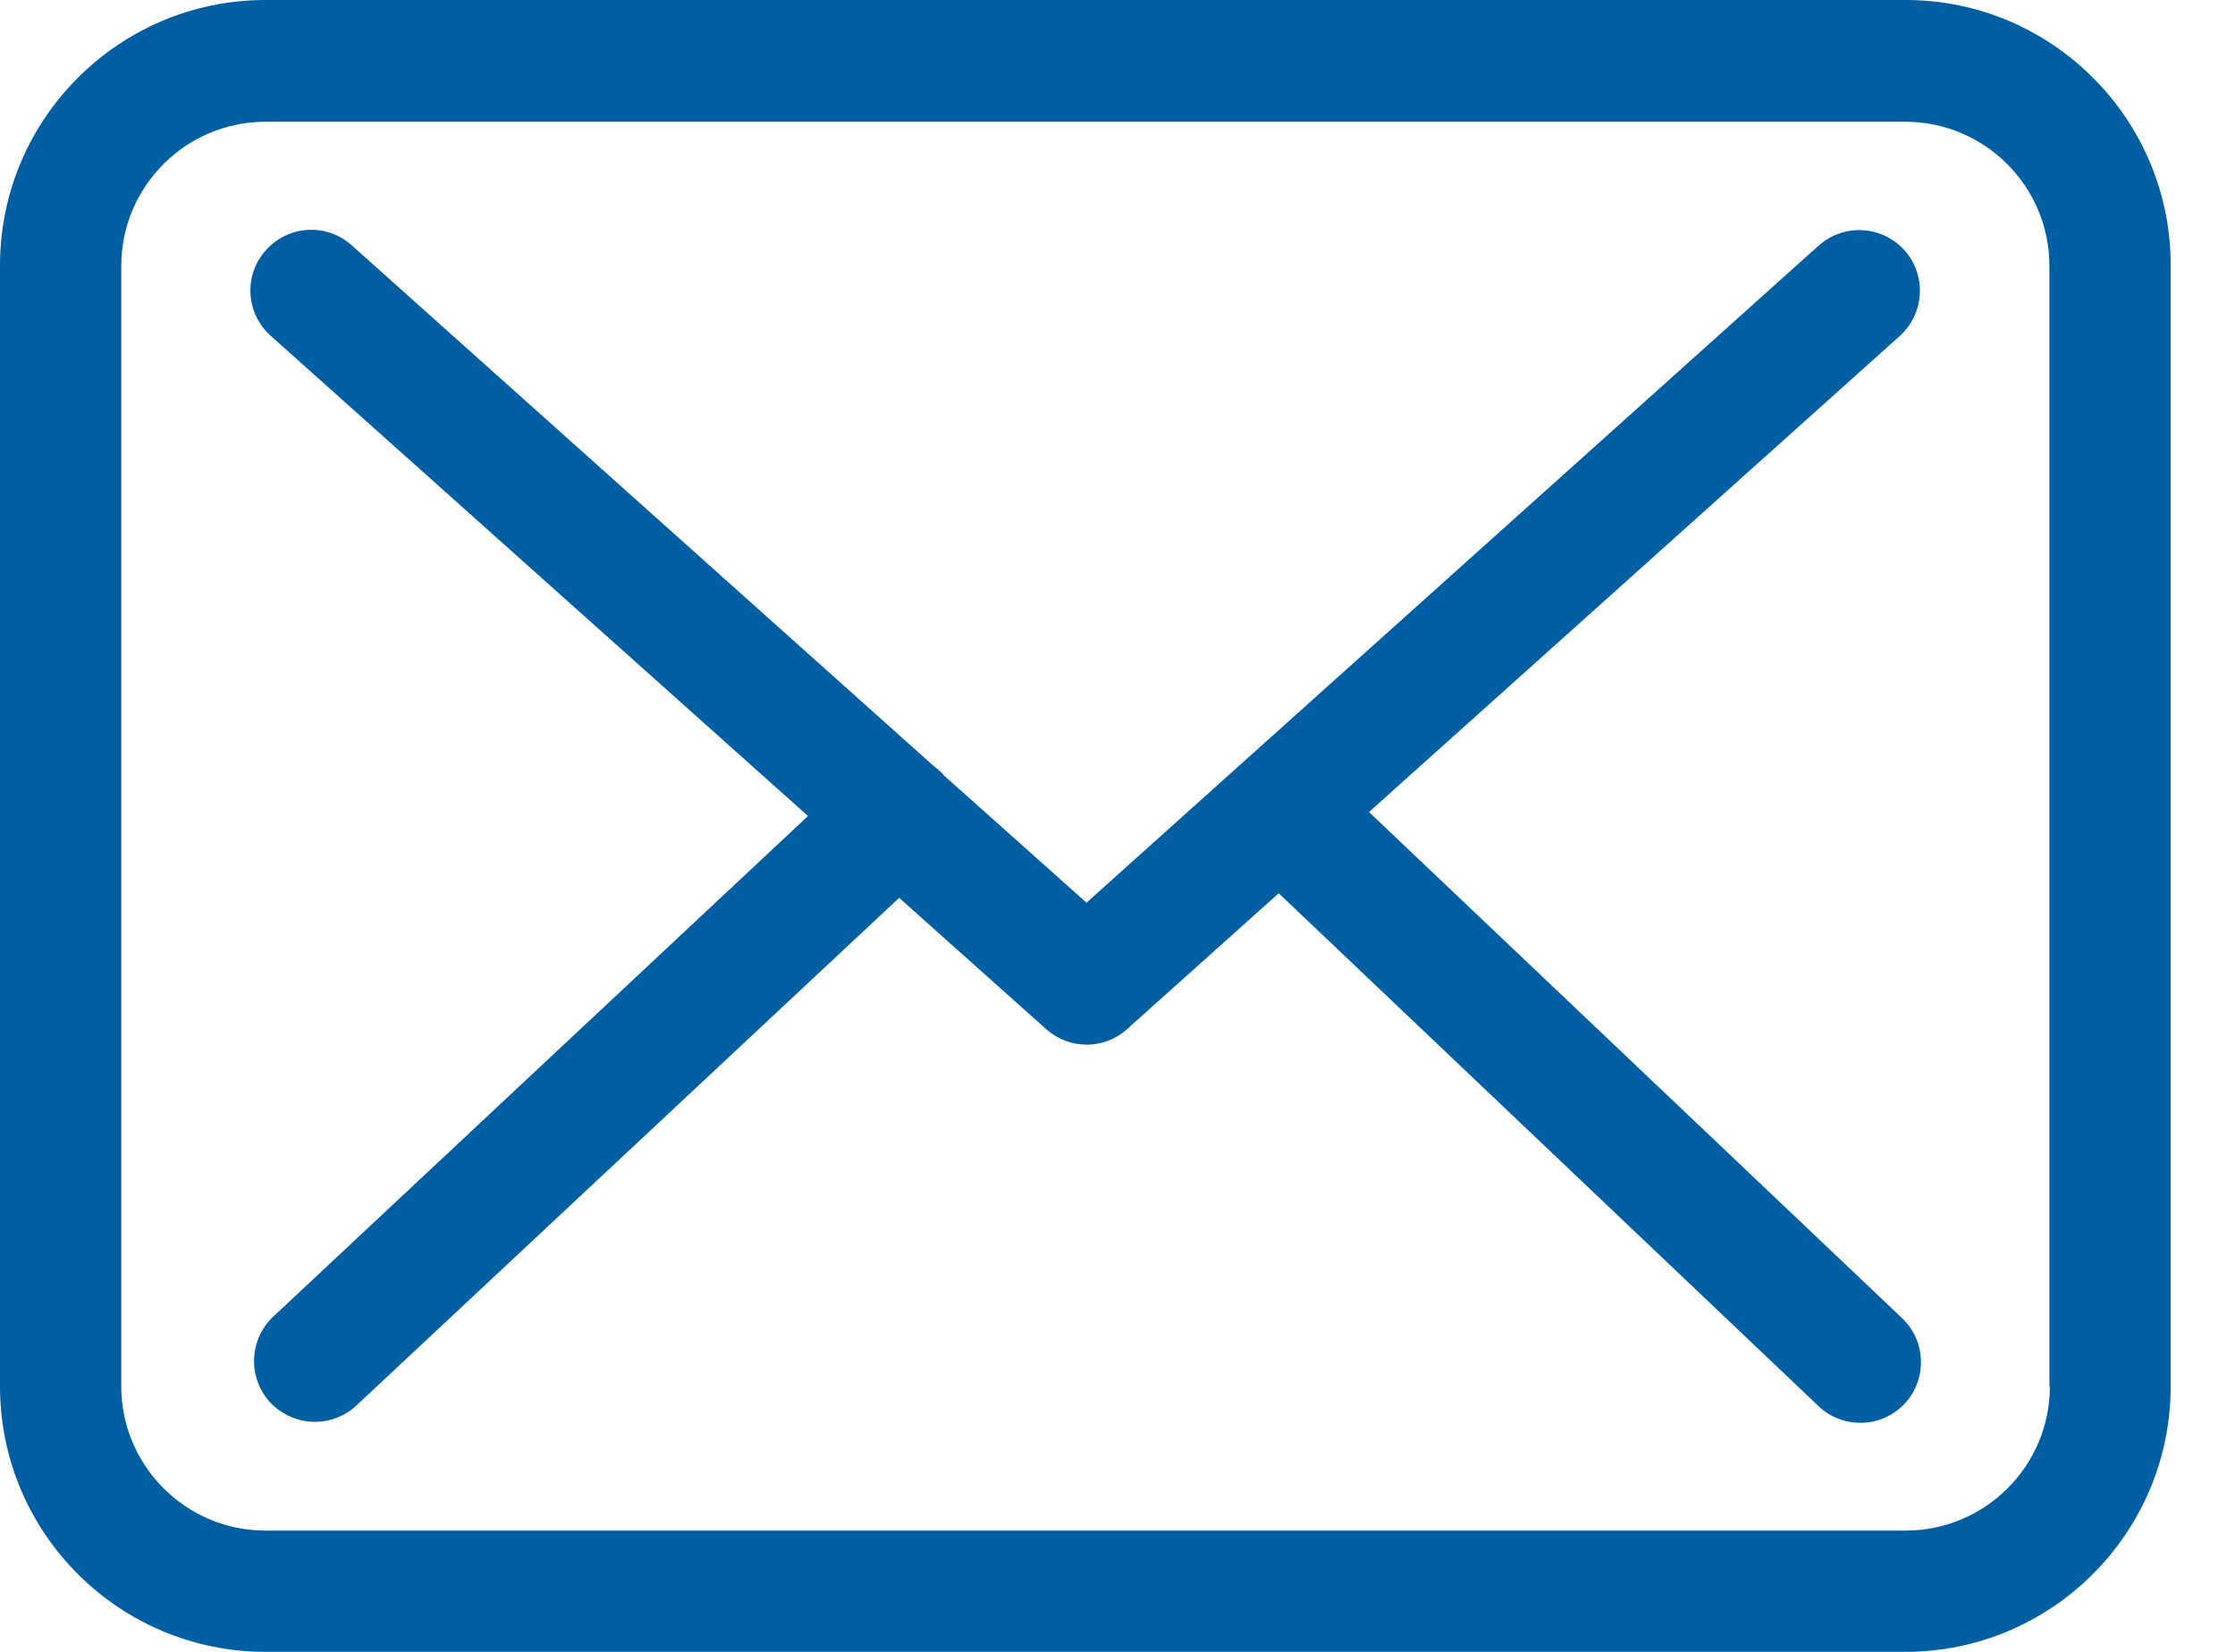
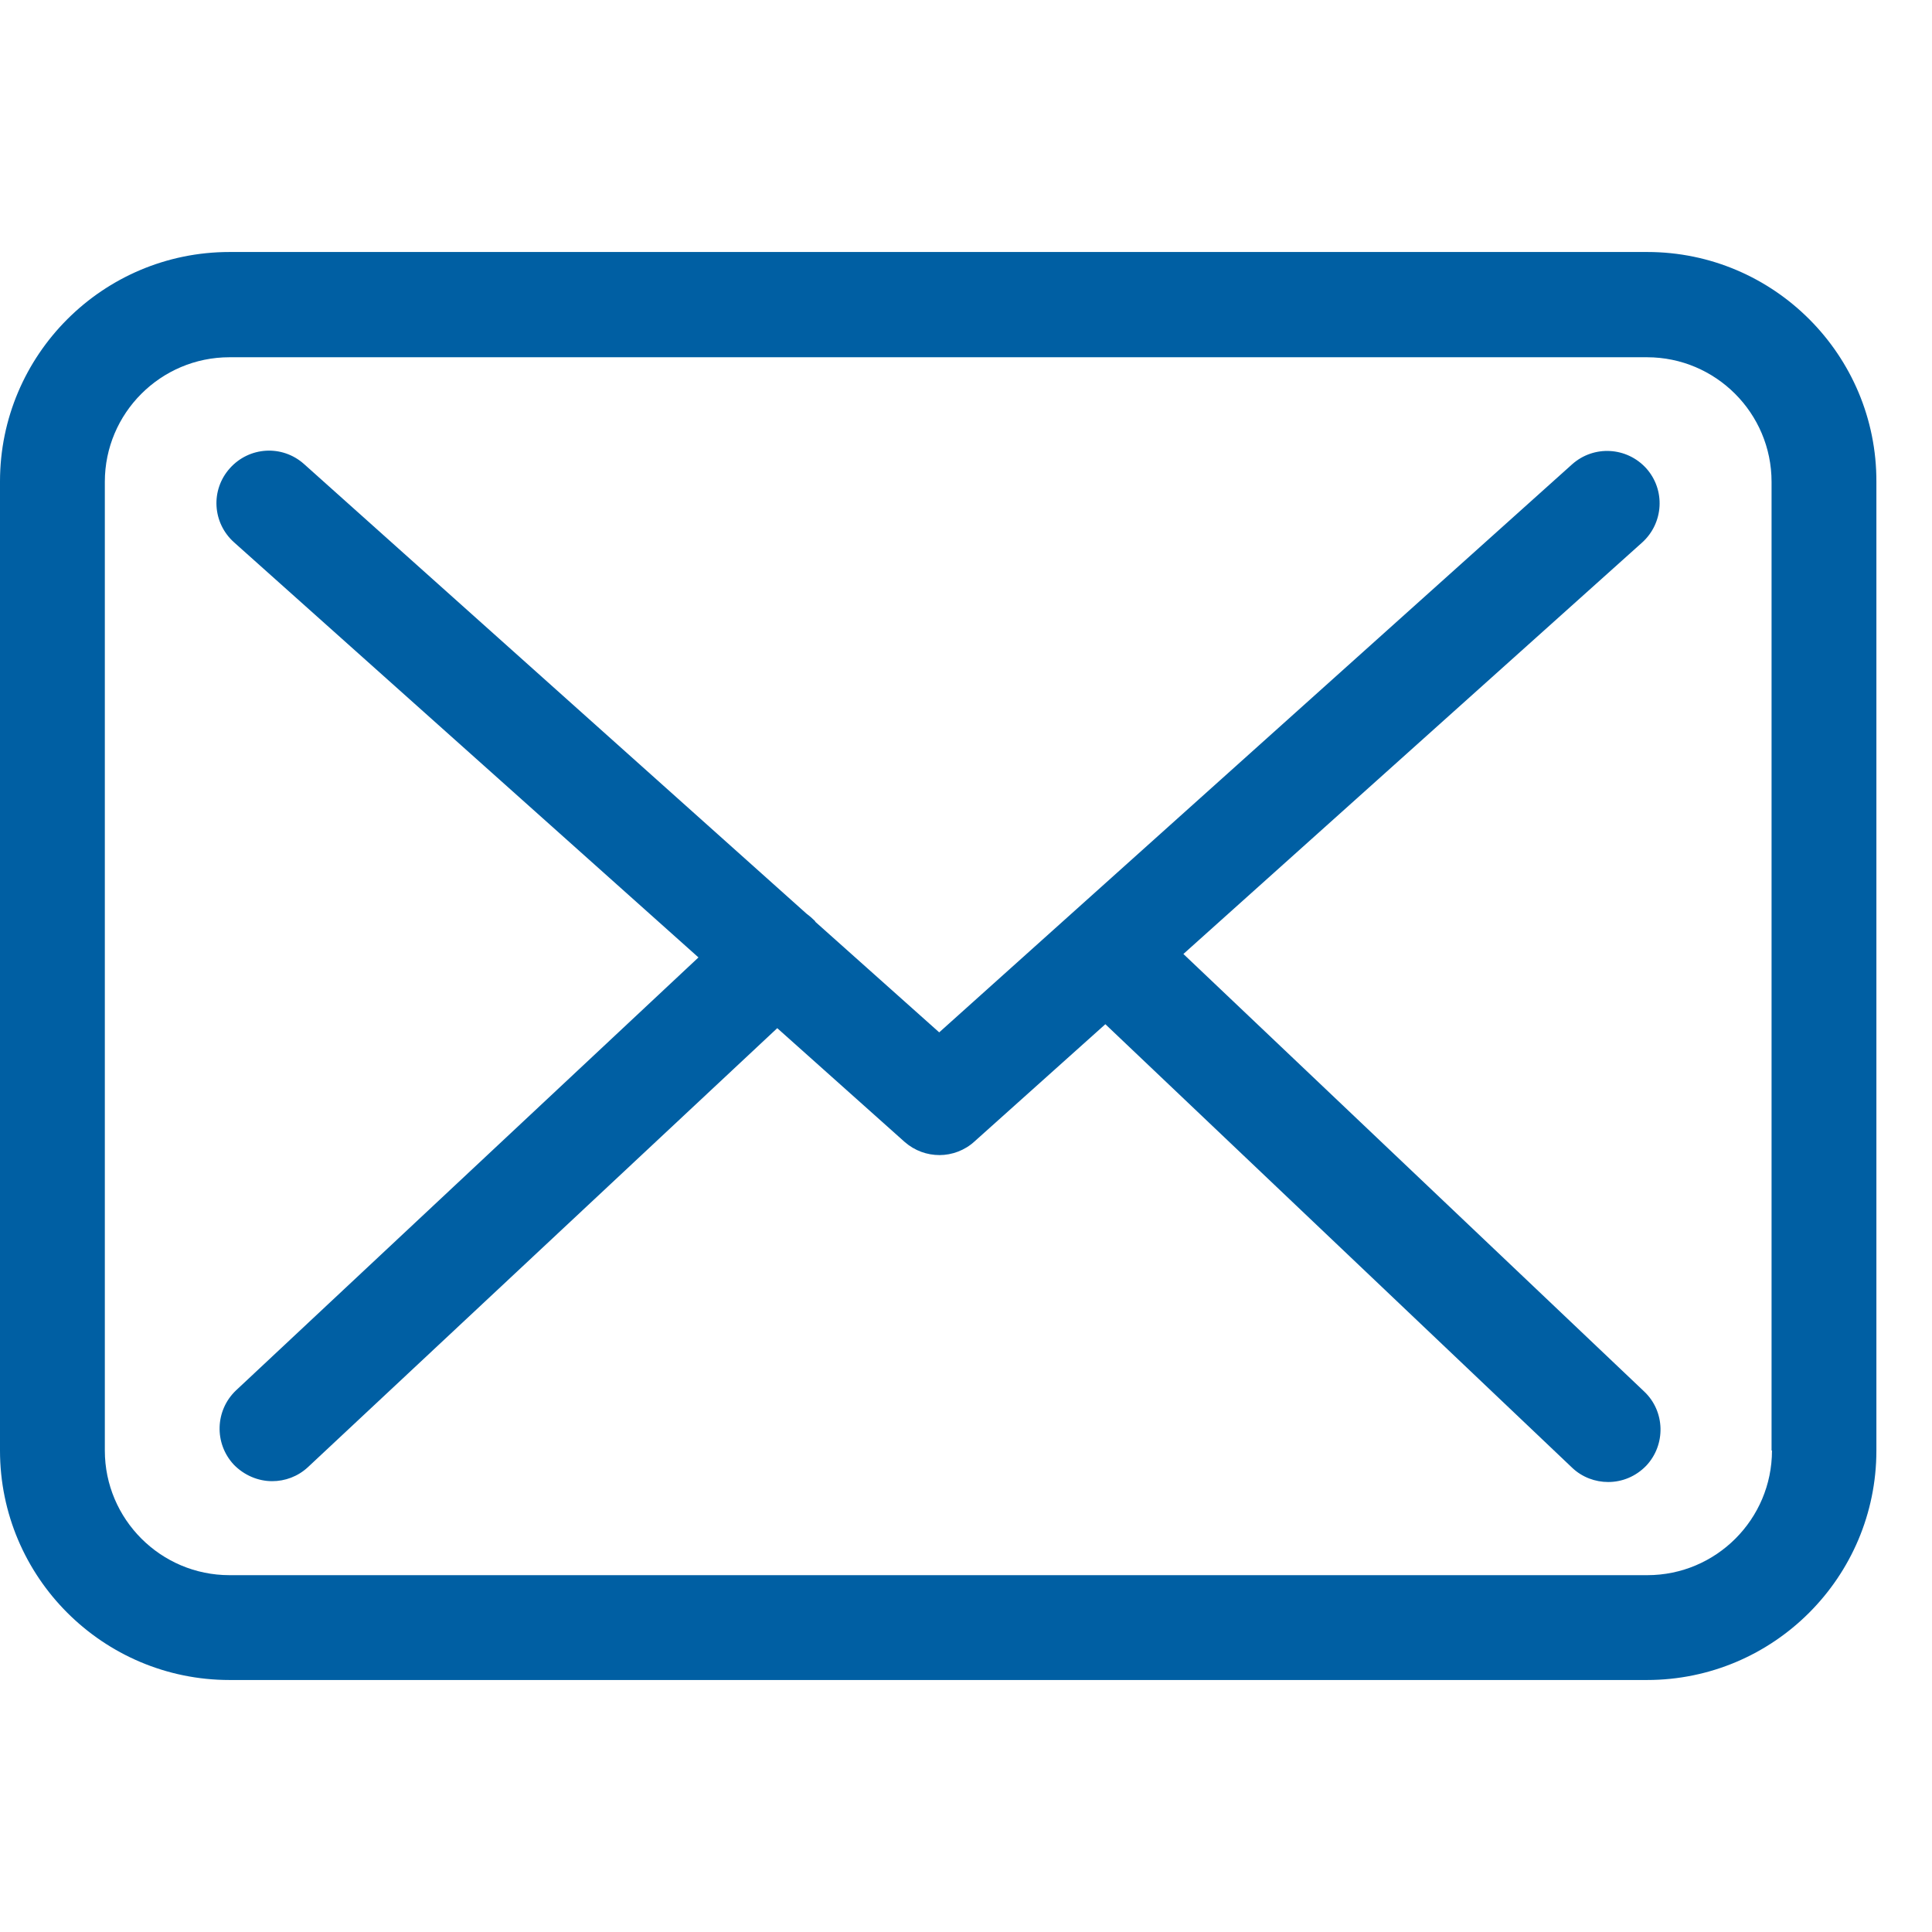
- <svg xmlns="http://www.w3.org/2000/svg" width="23" height="17" viewBox="0 0 23 17" fill="none">
+ <svg xmlns="http://www.w3.org/2000/svg" width="17" height="17" viewBox="0 0 23 17" fill="none">
  <path d="M19.611 0H2.732C1.225 0 0 1.225 0 2.732V14.268C0 15.775 1.225 17 2.732 17H19.607C21.114 17 22.338 15.775 22.338 14.268V2.736C22.343 1.229 21.118 0 19.611 0ZM21.095 14.268C21.095 15.086 20.43 15.752 19.611 15.752H2.732C1.914 15.752 1.248 15.086 1.248 14.268V2.736C1.248 1.918 1.914 1.253 2.732 1.253H19.607C20.425 1.253 21.09 1.918 21.09 2.736V14.268H21.095Z" fill="#005FA3" />
  <path d="M14.088 8.357L19.551 3.457C19.805 3.226 19.829 2.833 19.598 2.575C19.366 2.32 18.974 2.297 18.715 2.528L11.181 9.29L9.711 7.978C9.706 7.973 9.702 7.968 9.702 7.964C9.669 7.931 9.637 7.904 9.6 7.876L3.619 2.524C3.36 2.293 2.967 2.316 2.736 2.575C2.505 2.833 2.528 3.226 2.787 3.457L8.315 8.398L2.81 13.552C2.561 13.788 2.547 14.181 2.782 14.435C2.907 14.564 3.074 14.633 3.24 14.633C3.393 14.633 3.545 14.578 3.665 14.467L9.253 9.24L10.769 10.594C10.89 10.7 11.037 10.751 11.185 10.751C11.333 10.751 11.486 10.695 11.601 10.589L13.159 9.193L18.715 14.472C18.835 14.587 18.992 14.643 19.145 14.643C19.311 14.643 19.473 14.578 19.598 14.449C19.833 14.199 19.824 13.802 19.574 13.566L14.088 8.357Z" fill="#005FA3" />
</svg>
